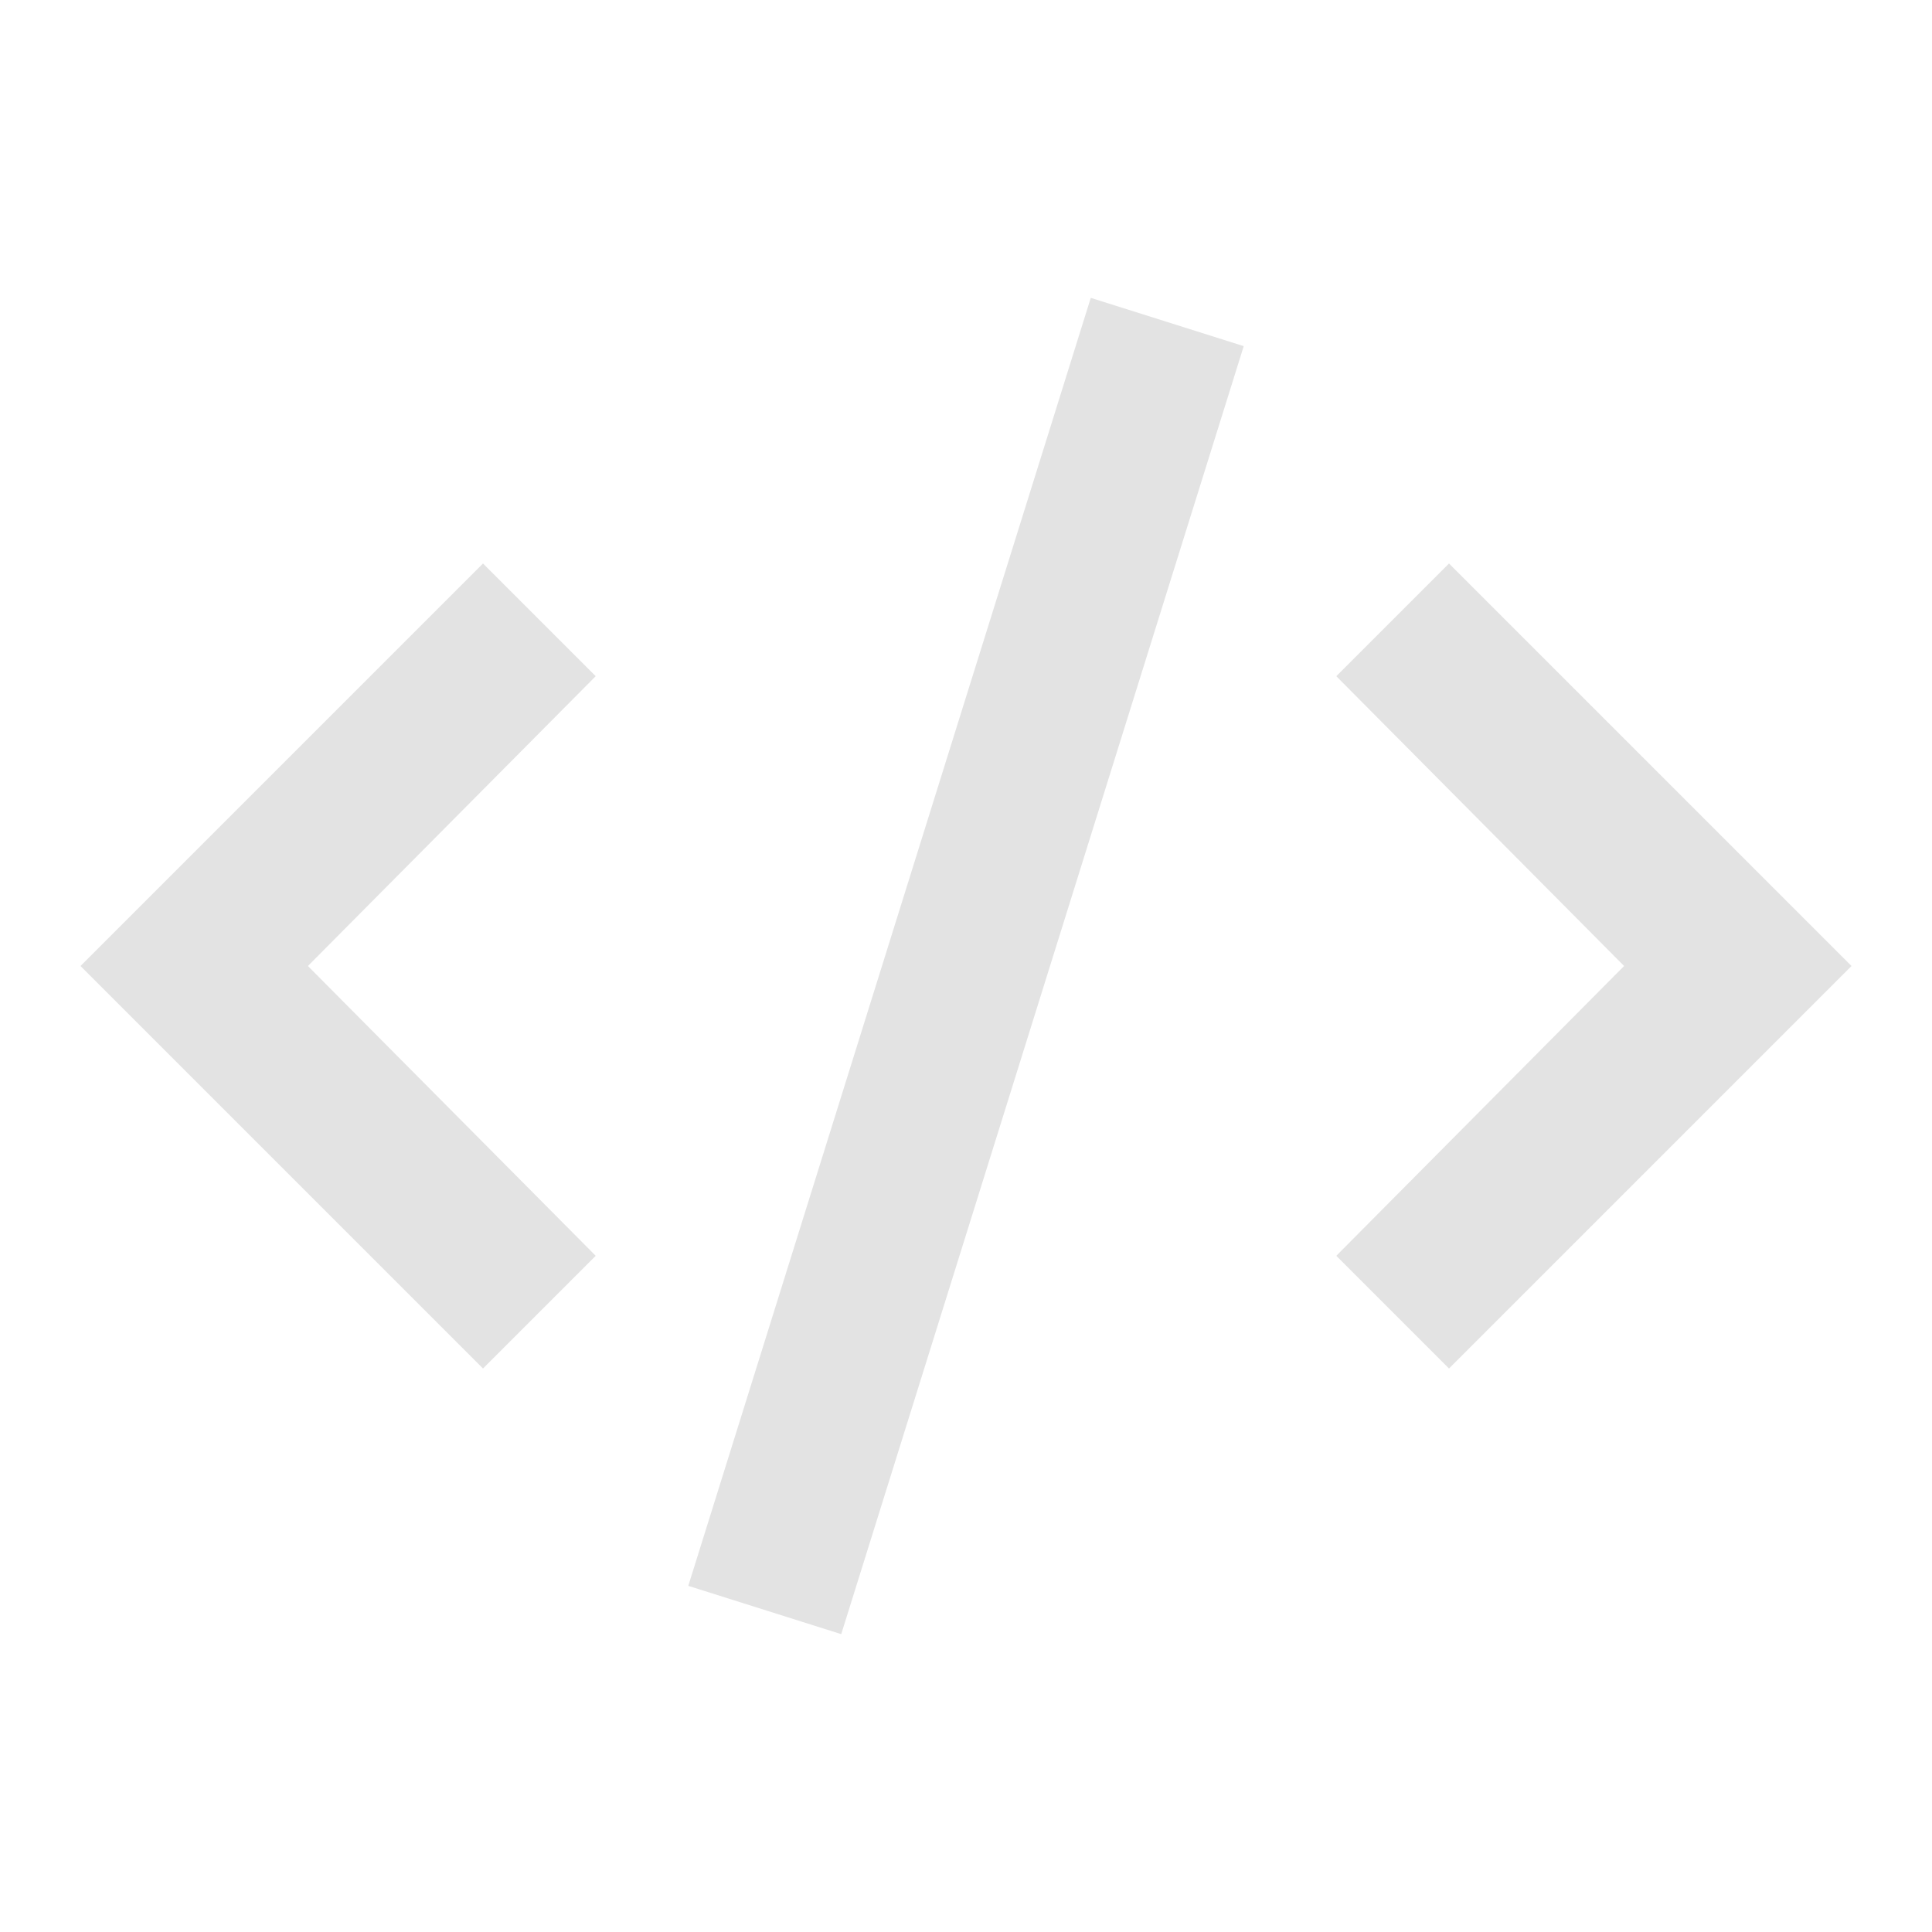
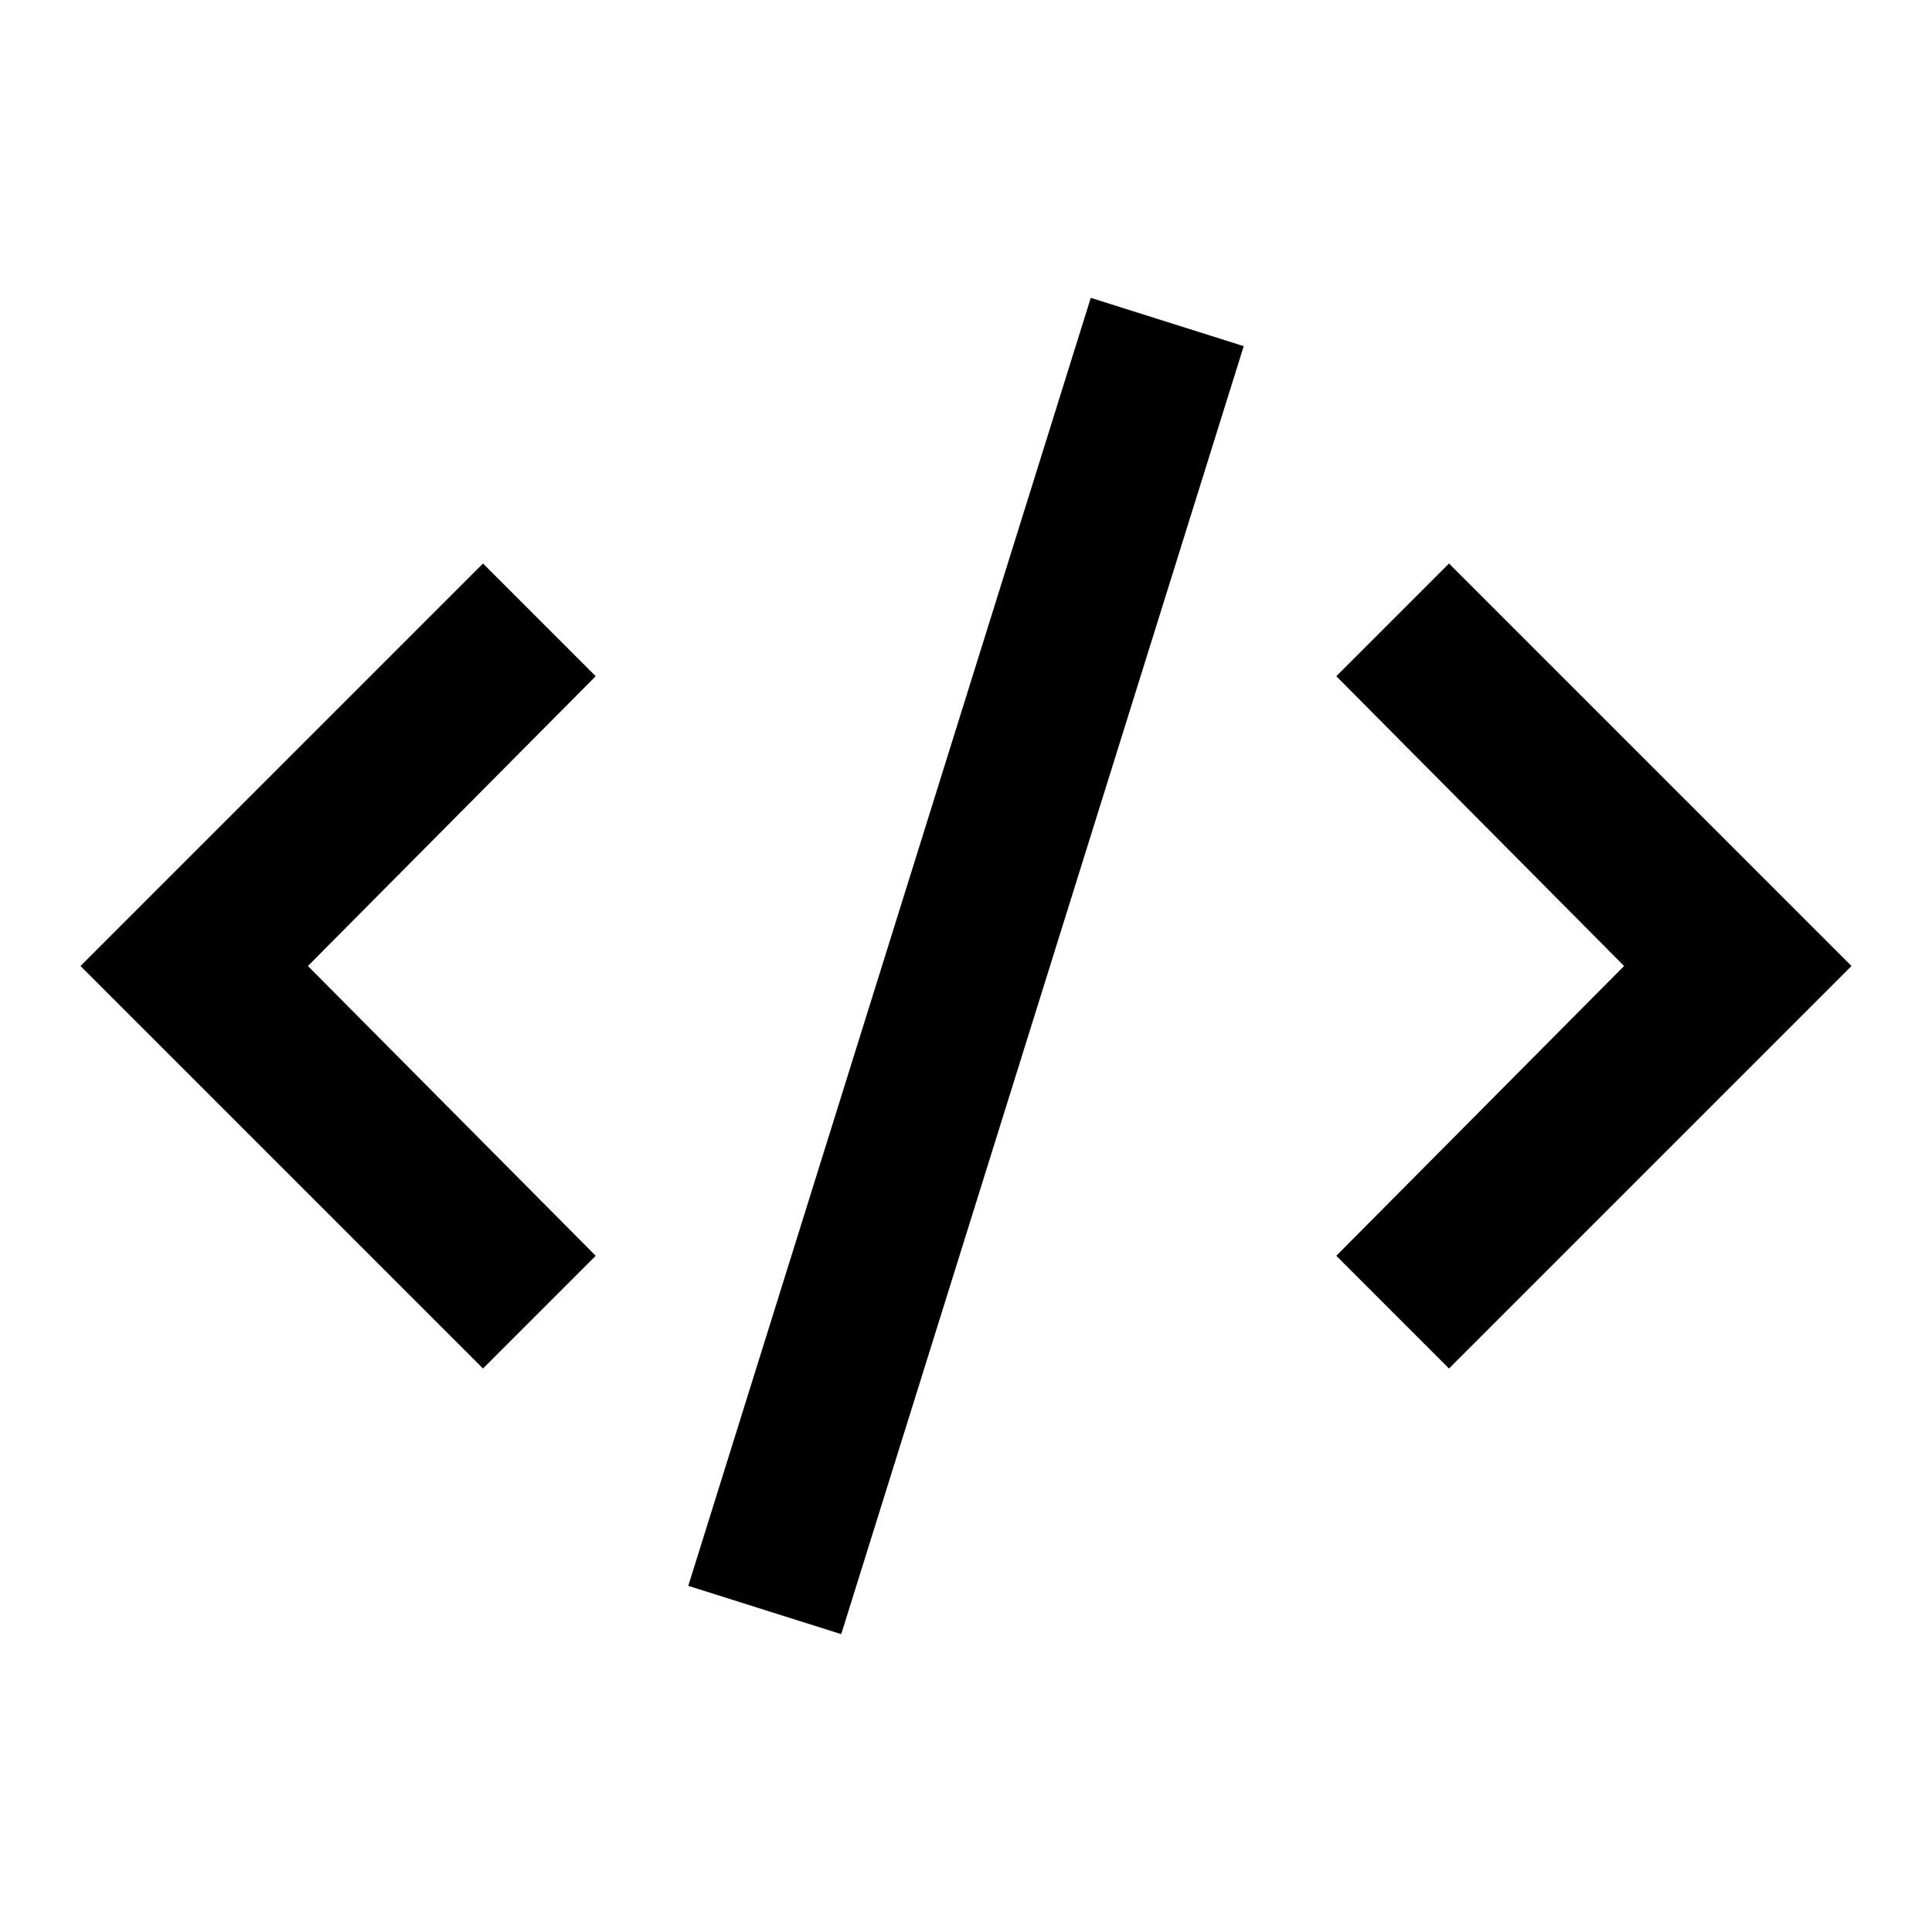
- <svg xmlns="http://www.w3.org/2000/svg" height="24px" viewBox="0 -960 960 960" width="24px" fill="#e3e3e3">
-   <path d="M240-280 40-480l200-200 56 56-143 144 143 144-56 56Zm178 132-76-24 200-640 76 24-200 640Zm302-132-56-56 143-144-143-144 56-56 200 200-200 200Z" />
+ <svg xmlns="http://www.w3.org/2000/svg" viewBox="0 -960 960 960">
+   <g id="icon">
+     <path d="M240-280 40-480l200-200 56 56-143 144 143 144-56 56Zm178 132-76-24 200-640 76 24-200 640Zm302-132-56-56 143-144-143-144 56-56 200 200-200 200Z" />
+   </g>
</svg>
